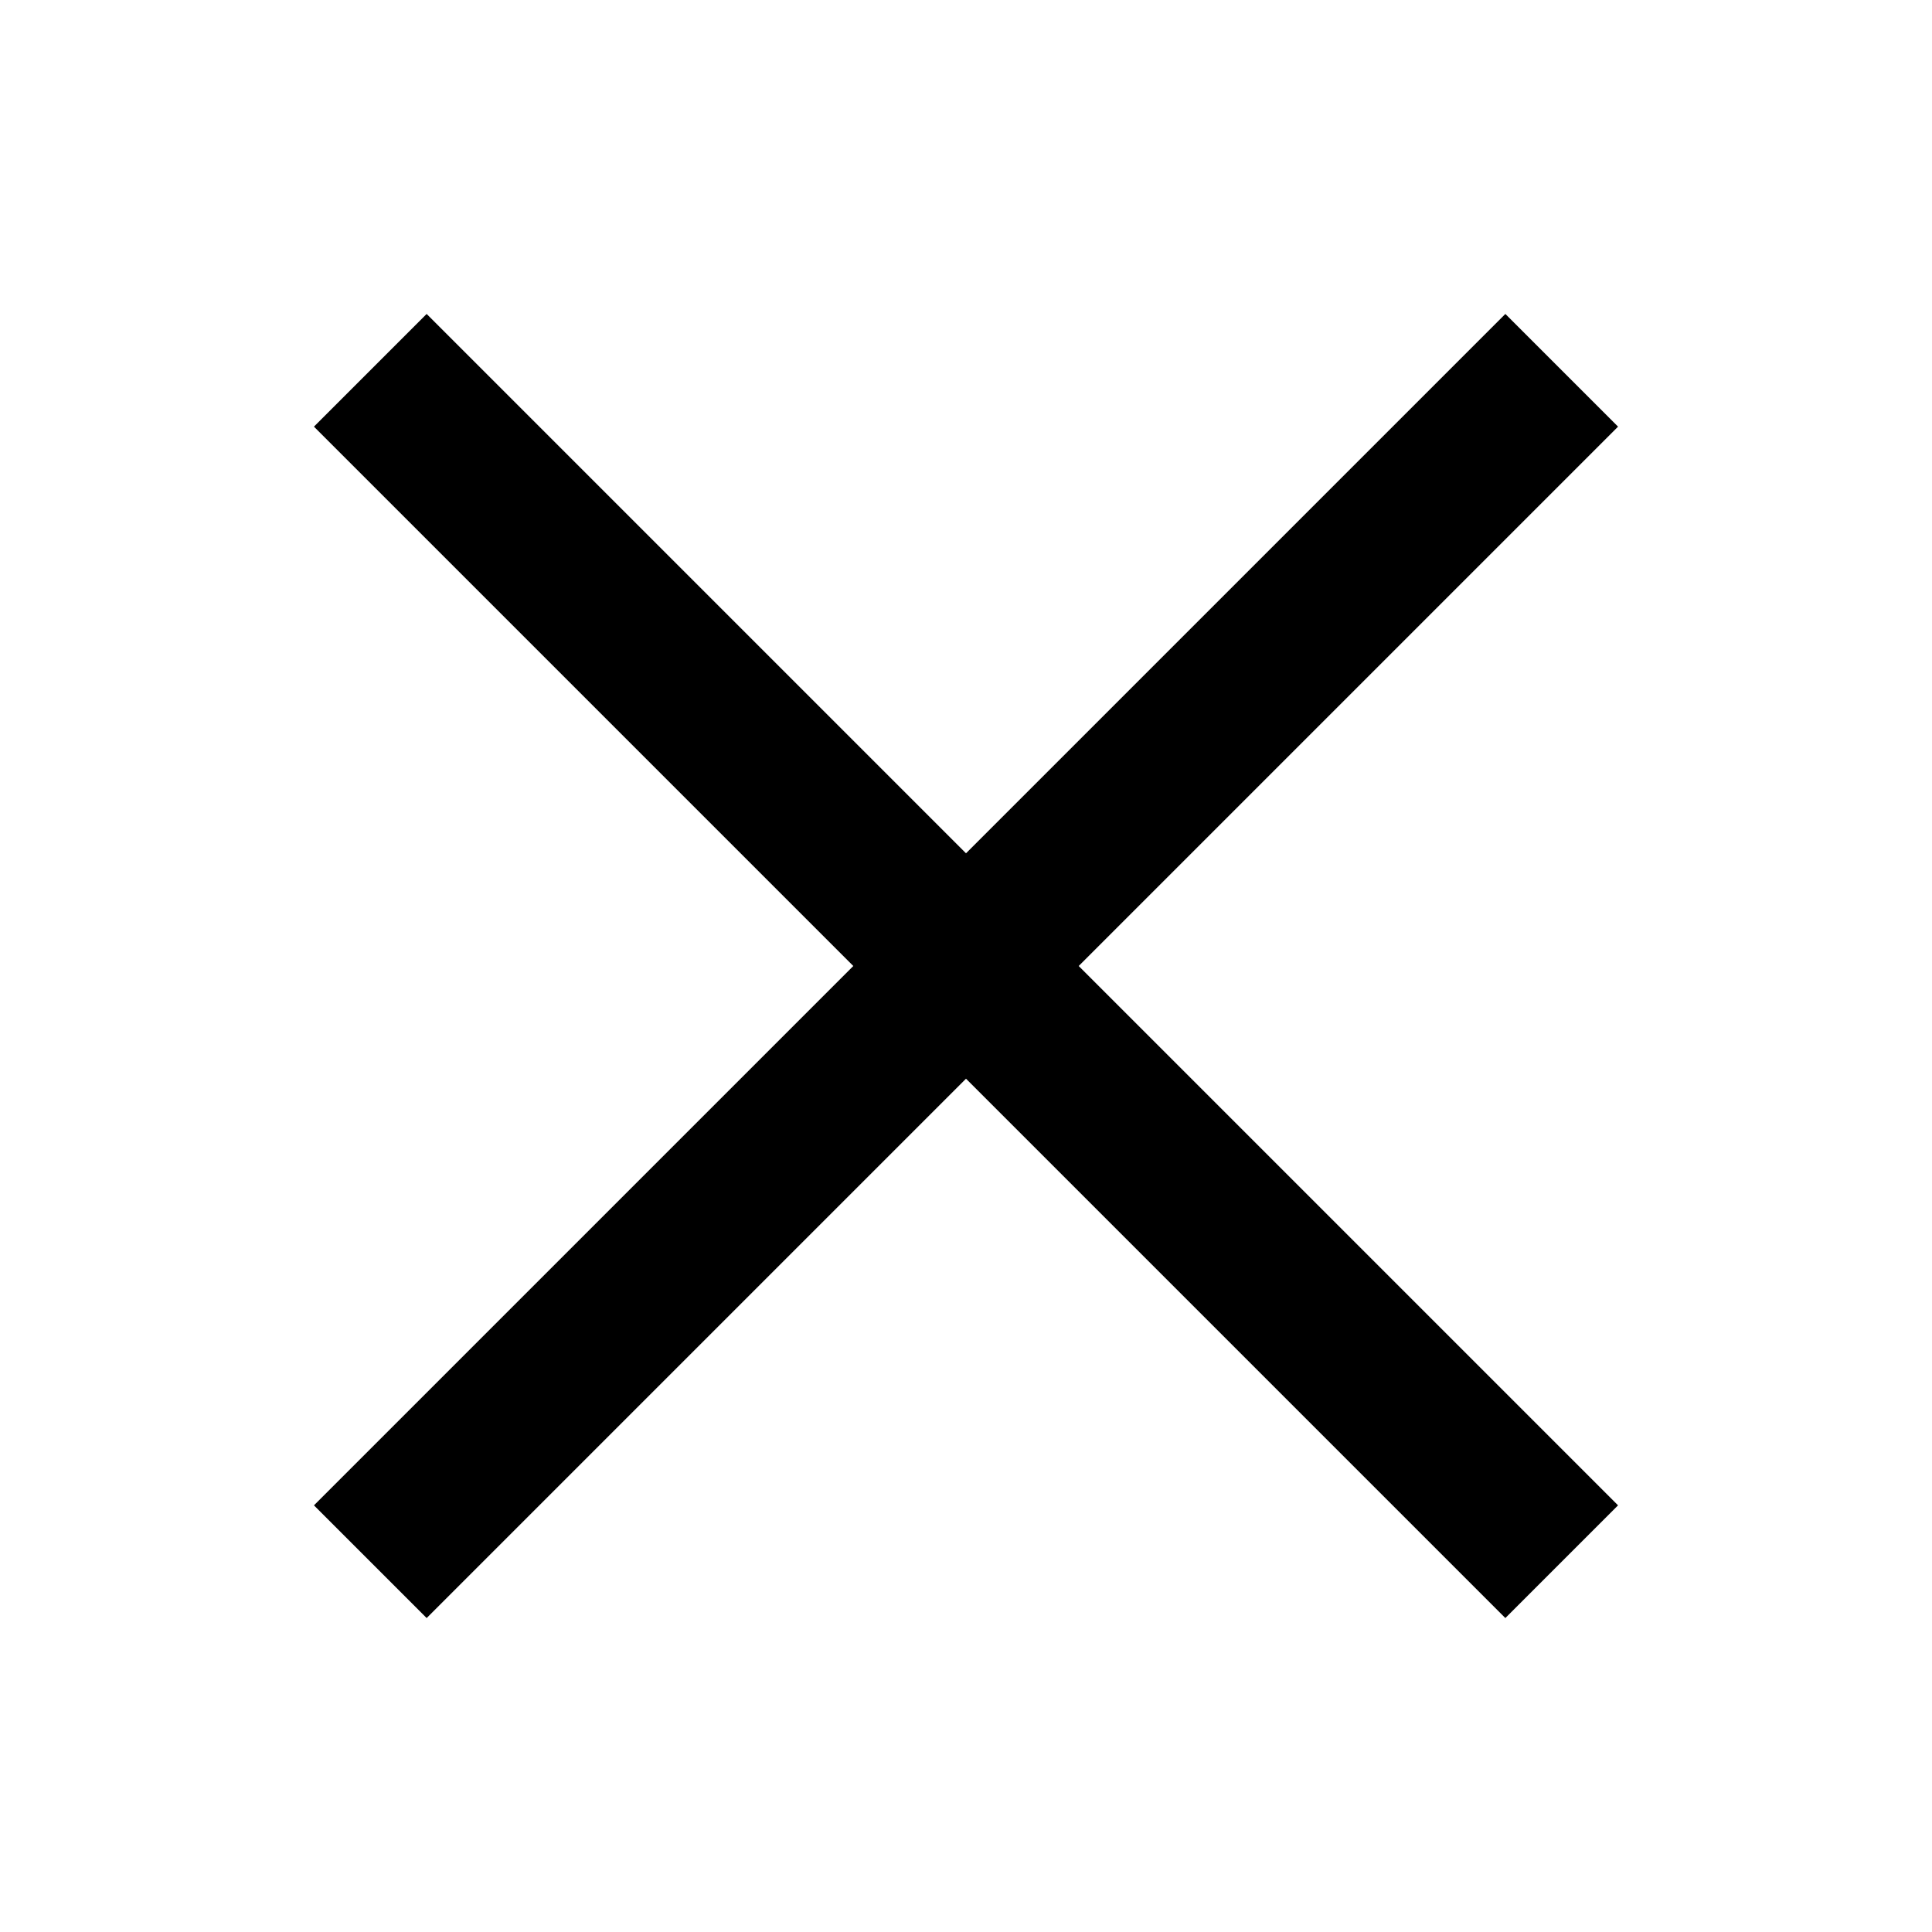
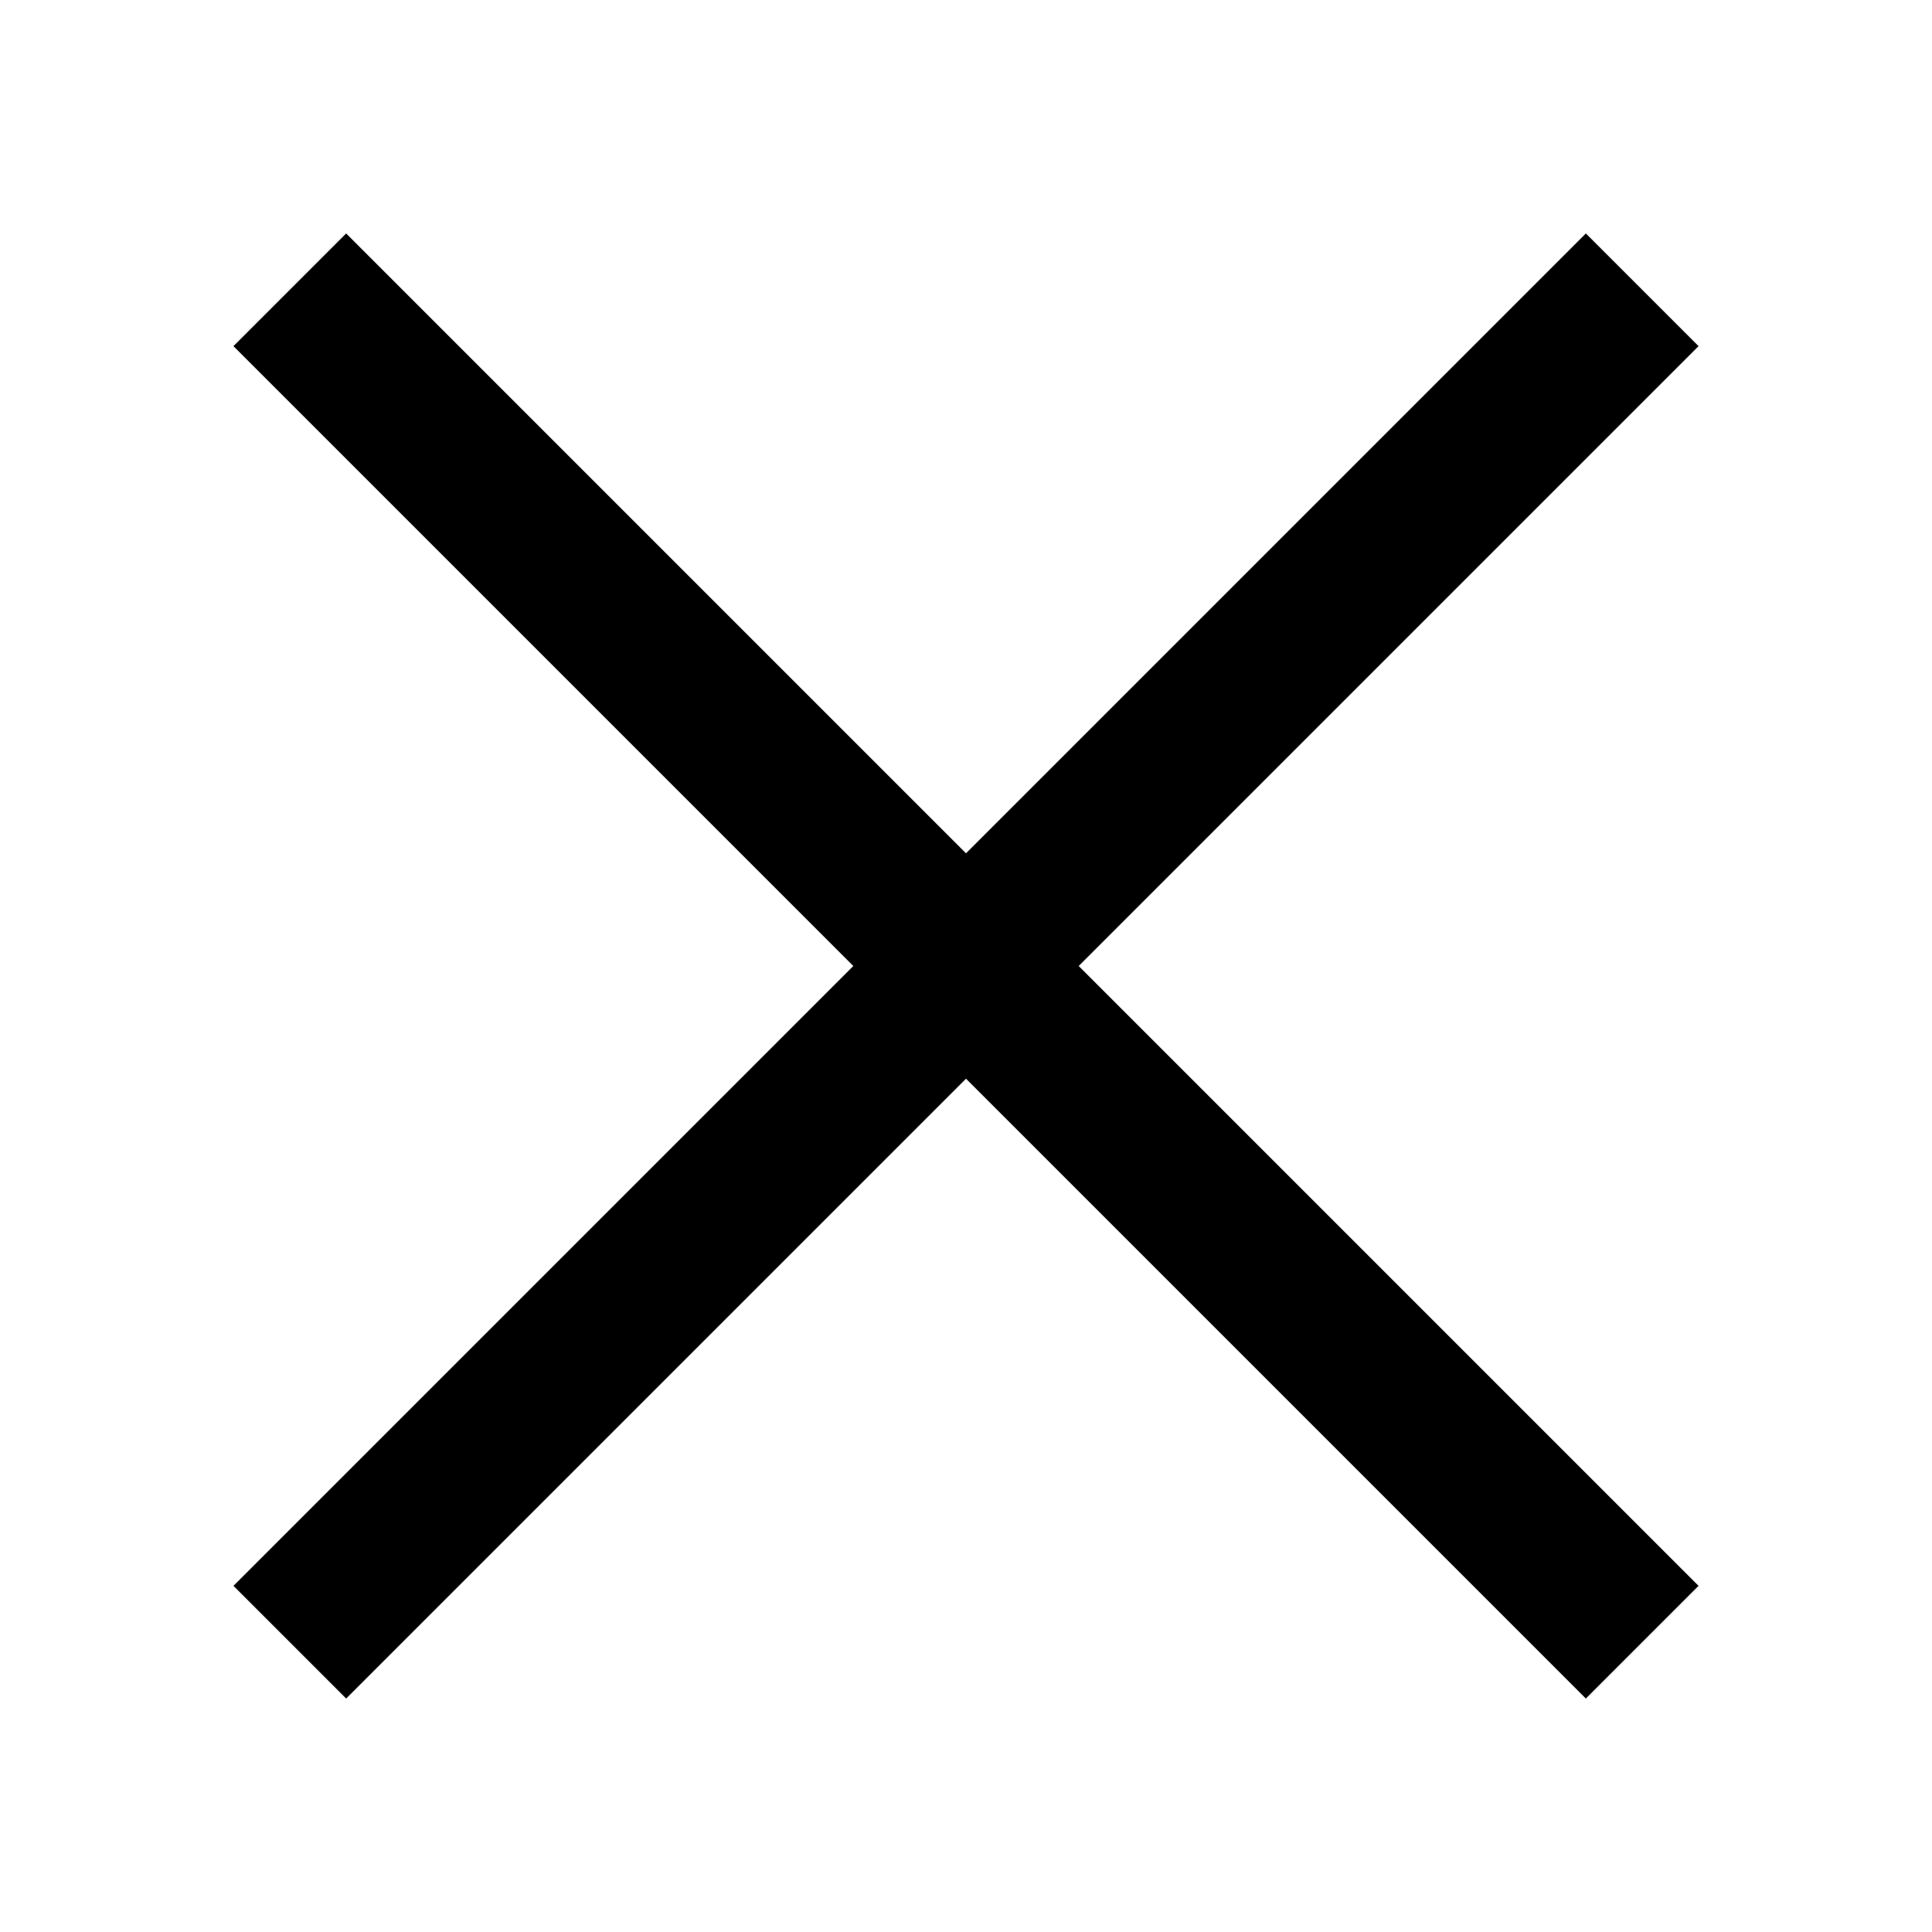
- <svg xmlns="http://www.w3.org/2000/svg" viewBox="0 0 24 24" enable-background="new 0 0 24 24">
-   <path d="M20.1 5.3l-1.4-1.4-6.7 6.7-6.7-6.7-1.4 1.4 6.7 6.7-6.7 6.7 1.4 1.4 6.7-6.7 6.7 6.7 1.4-1.4-6.7-6.7 6.7-6.7z" />
+ <svg xmlns="http://www.w3.org/2000/svg" width="24" height="24" viewBox="0 0 24 24">
+   <path d="M21.1 4.3l-1.4-1.4-7.7 7.7-7.7-7.7-1.4 1.4 7.7 7.7-7.7 7.7 1.4 1.4 7.7-7.7 7.7 7.7 1.4-1.4-7.7-7.7 7.7-7.7z" />
</svg>
